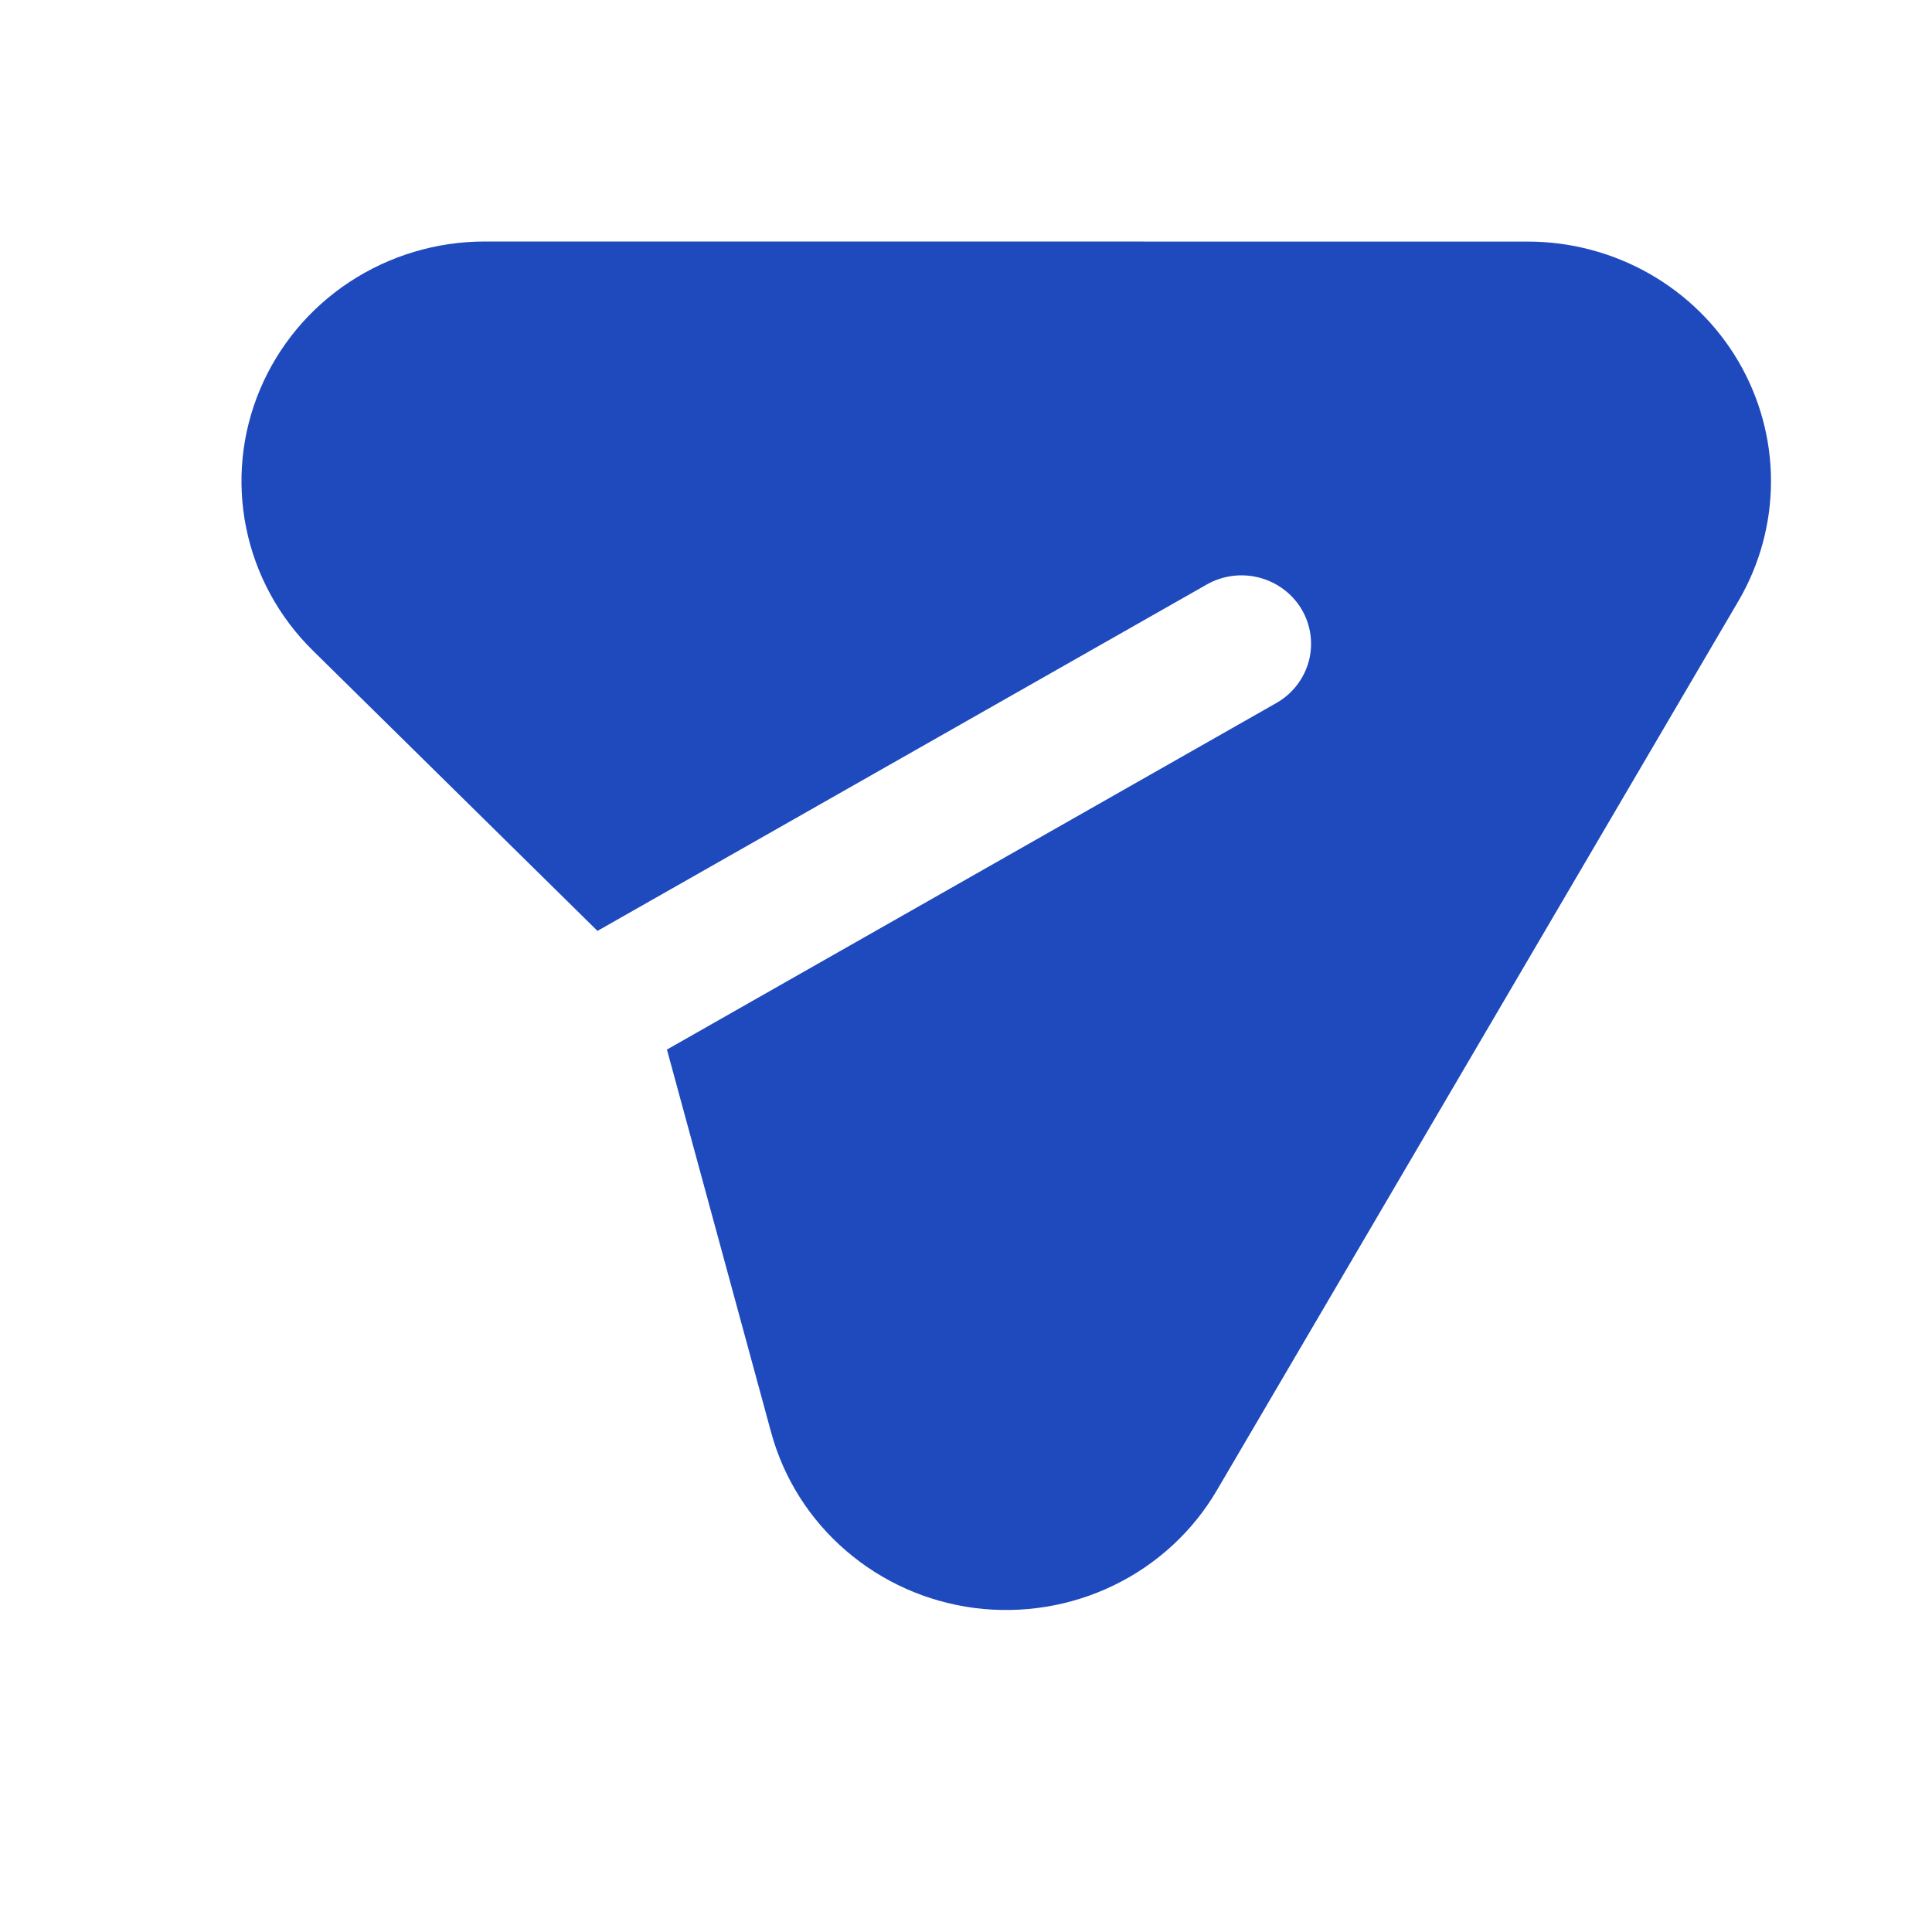
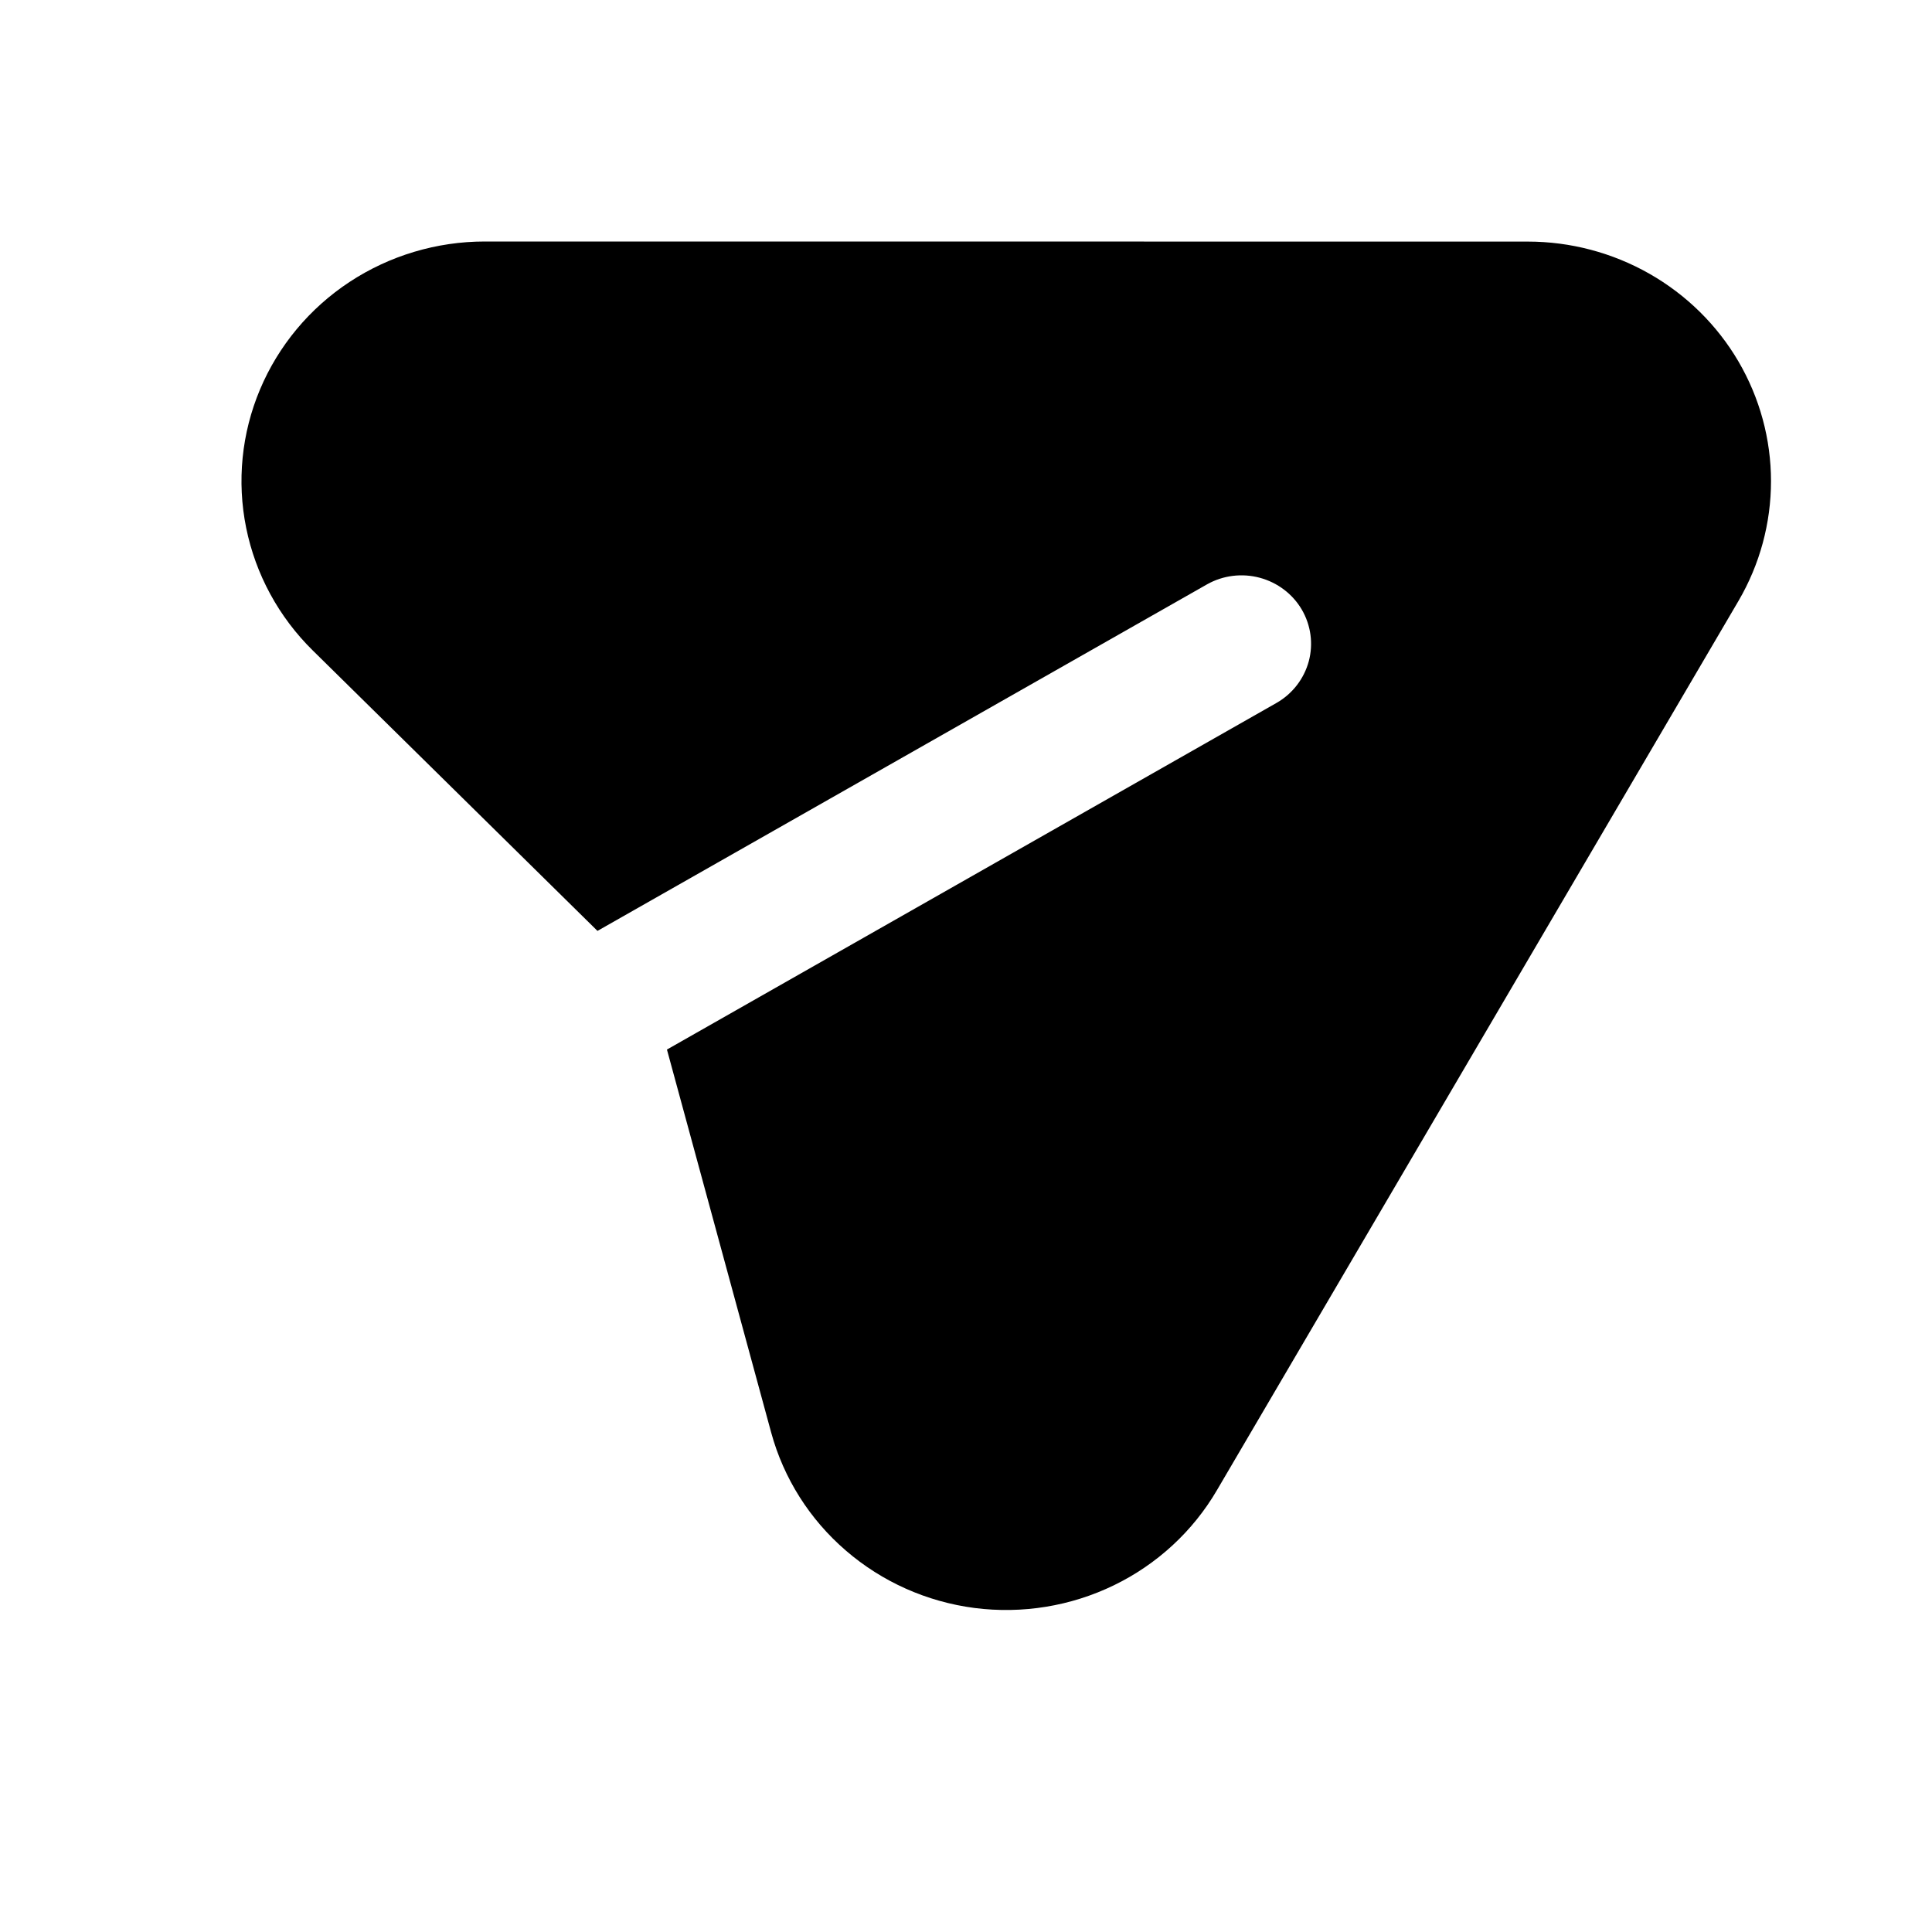
<svg xmlns="http://www.w3.org/2000/svg" width="24" height="24" viewBox="0 0 24 24" fill="none">
-   <path d="M18.978 3.001C19.509 3.001 20.03 3.139 20.489 3.4C20.948 3.661 21.33 4.037 21.595 4.489C21.86 4.942 22 5.455 22 5.977C22 6.499 21.861 7.012 21.596 7.465L15.117 18.512C14.819 19.022 14.373 19.433 13.837 19.693C13.301 19.953 12.699 20.051 12.106 19.975C11.513 19.898 10.957 19.65 10.508 19.262C10.058 18.875 9.735 18.364 9.58 17.796L8.285 13.038L15.859 8.731C16.056 8.618 16.199 8.432 16.258 8.215C16.316 7.998 16.285 7.767 16.171 7.572C16.057 7.378 15.869 7.236 15.649 7.177C15.429 7.118 15.194 7.147 14.996 7.258L7.422 11.564L3.886 8.081C3.463 7.665 3.175 7.135 3.058 6.557C2.941 5.98 3.001 5.382 3.23 4.838C3.459 4.294 3.846 3.829 4.343 3.502C4.84 3.175 5.425 3 6.022 3L18.978 3.001Z" fill="#1E4ABD" />
+   <path d="M18.978 3.001C19.509 3.001 20.03 3.139 20.489 3.4C20.948 3.661 21.33 4.037 21.595 4.489C21.86 4.942 22 5.455 22 5.977C22 6.499 21.861 7.012 21.596 7.465L15.117 18.512C14.819 19.022 14.373 19.433 13.837 19.693C13.301 19.953 12.699 20.051 12.106 19.975C11.513 19.898 10.957 19.65 10.508 19.262C10.058 18.875 9.735 18.364 9.58 17.796L8.285 13.038L15.859 8.731C16.056 8.618 16.199 8.432 16.258 8.215C16.316 7.998 16.285 7.767 16.171 7.572C16.057 7.378 15.869 7.236 15.649 7.177C15.429 7.118 15.194 7.147 14.996 7.258L7.422 11.564L3.886 8.081C3.463 7.665 3.175 7.135 3.058 6.557C2.941 5.98 3.001 5.382 3.23 4.838C3.459 4.294 3.846 3.829 4.343 3.502C4.84 3.175 5.425 3 6.022 3L18.978 3.001Z" fill="currentColor" />
</svg>
